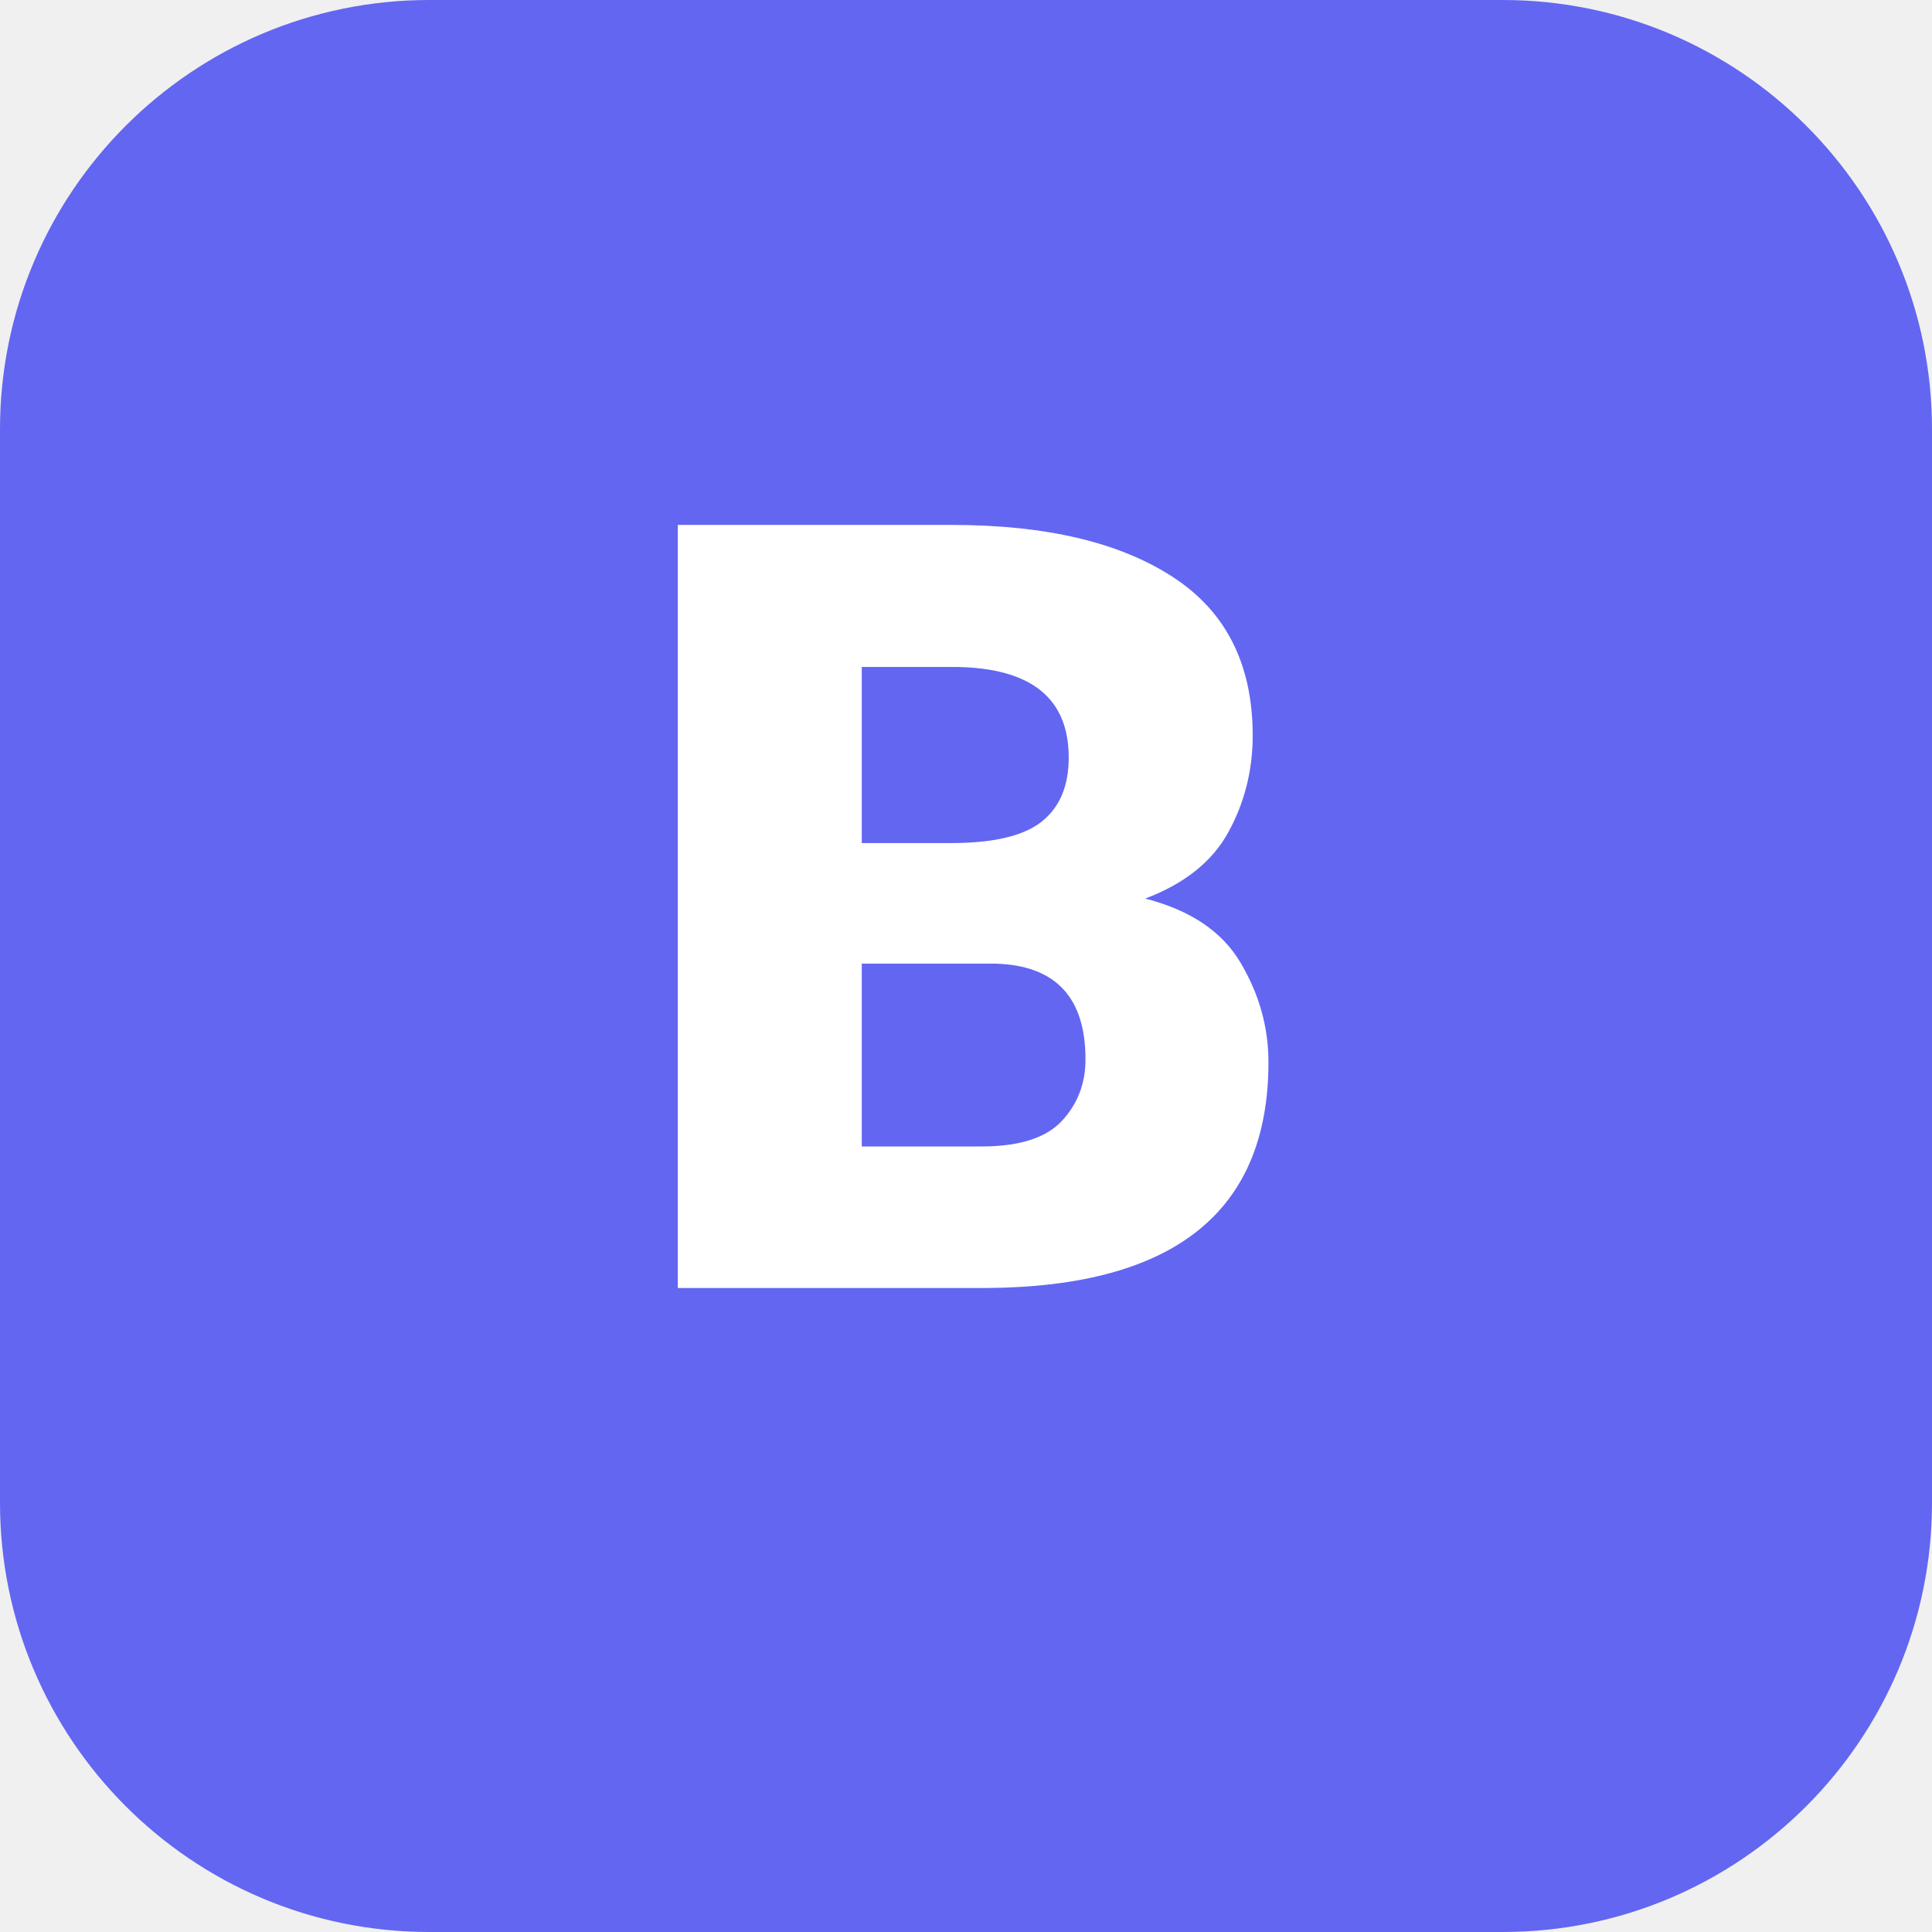
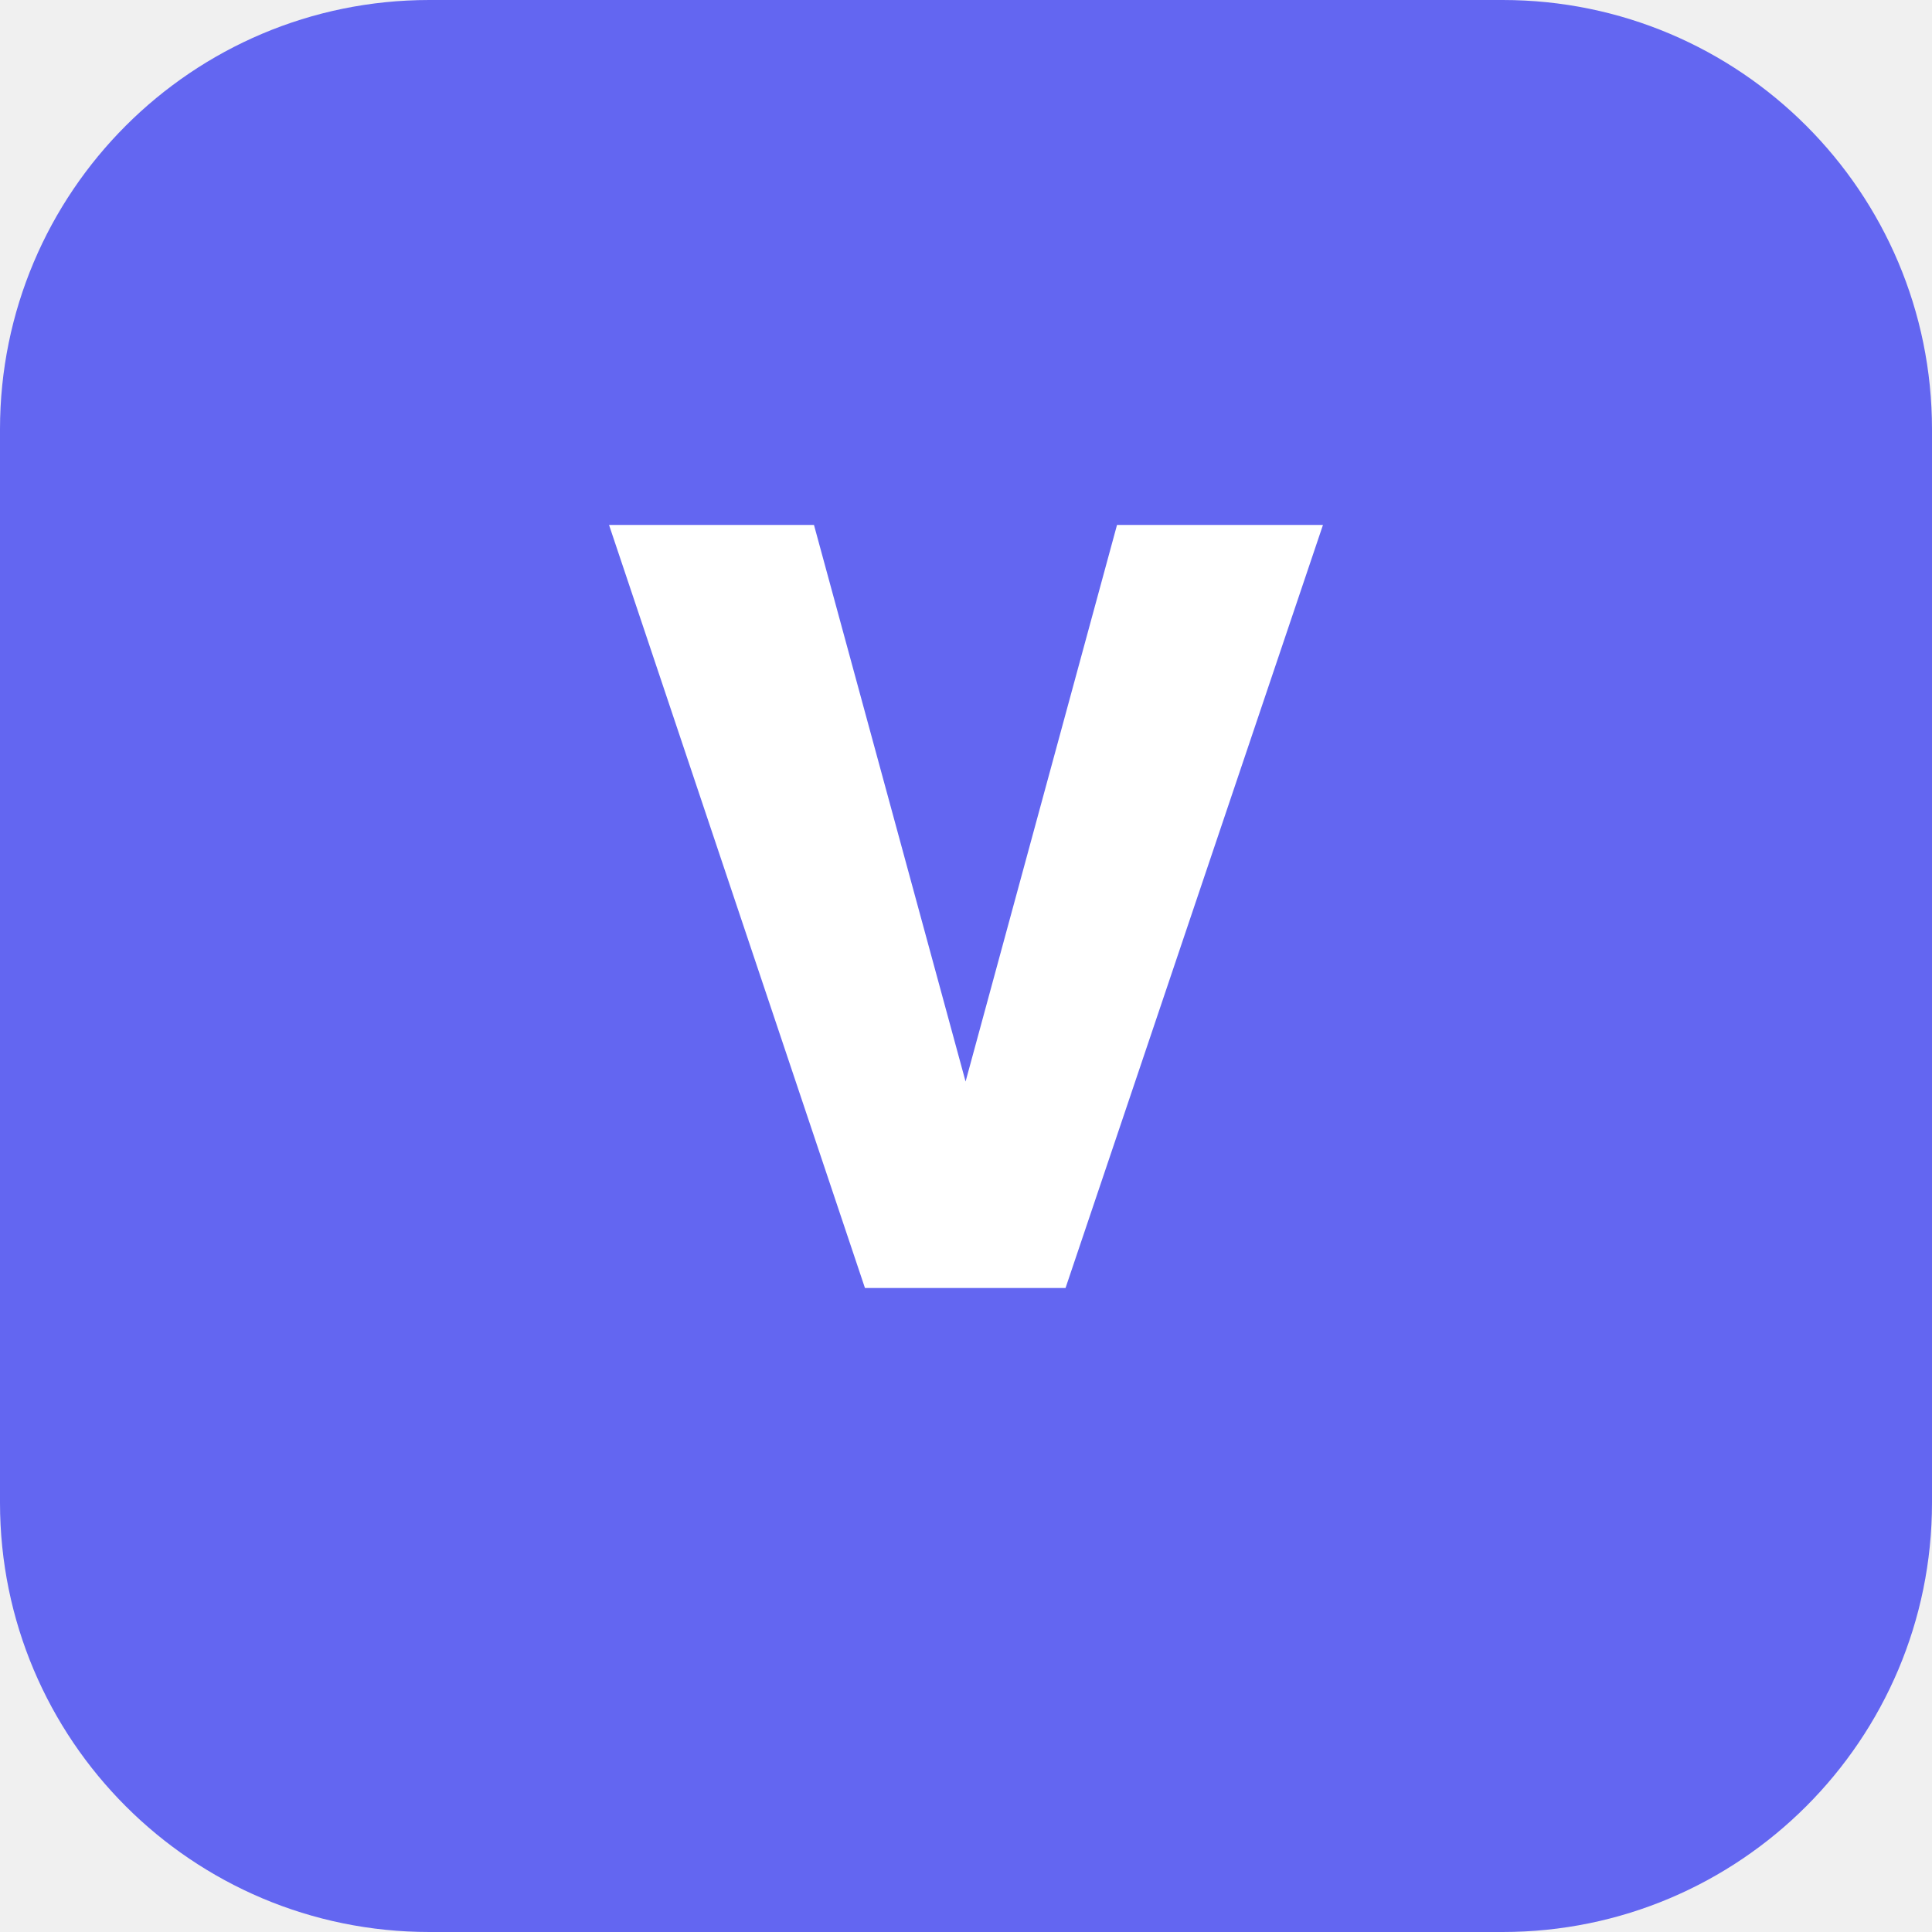
<svg xmlns="http://www.w3.org/2000/svg" viewBox="0 0 180 180" fill="none">
  <rect width="180" height="180" rx="40" fill="#6366f1" />
-   <text x="90" y="120" font-family="system-ui, -apple-system, 'Segoe UI', Roboto, sans-serif" font-size="100" font-weight="800" fill="white" text-anchor="middle">B</text>
+   <text x="90" y="120" font-family="system-ui, -apple-system, 'Segoe UI', Roboto, sans-serif" font-size="100" font-weight="800" fill="white" text-anchor="middle">V</text>
</svg>
